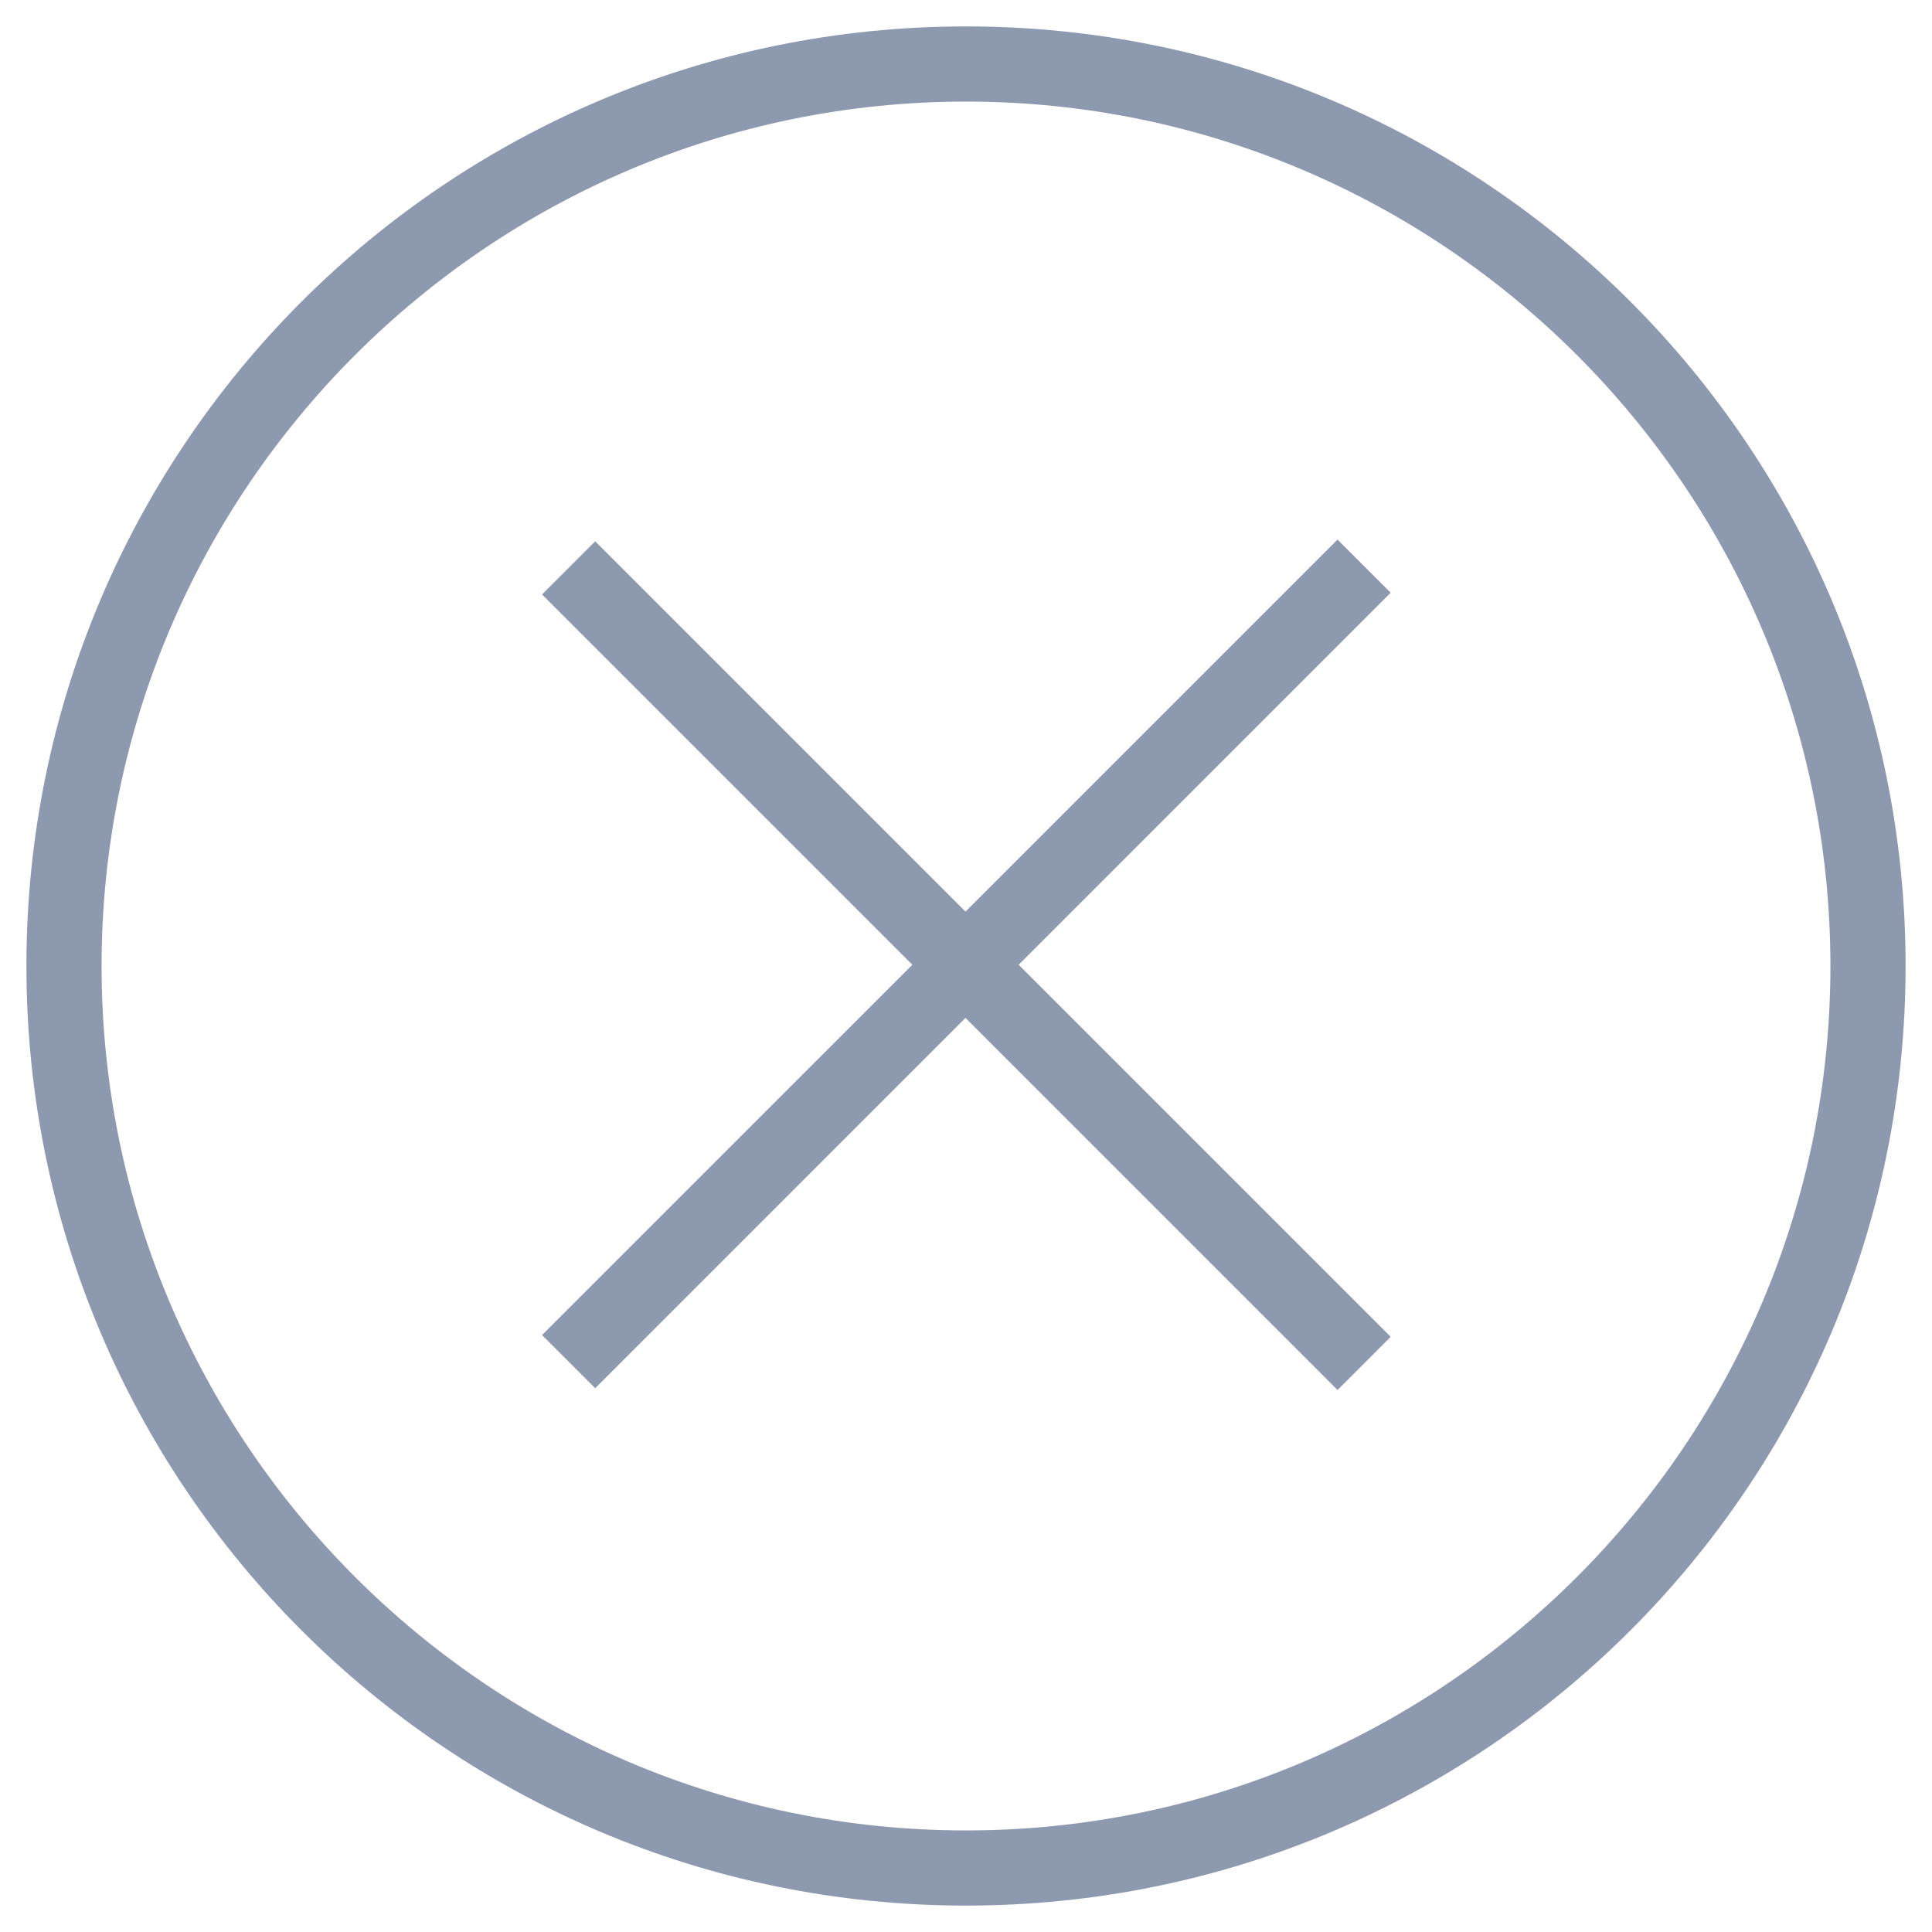
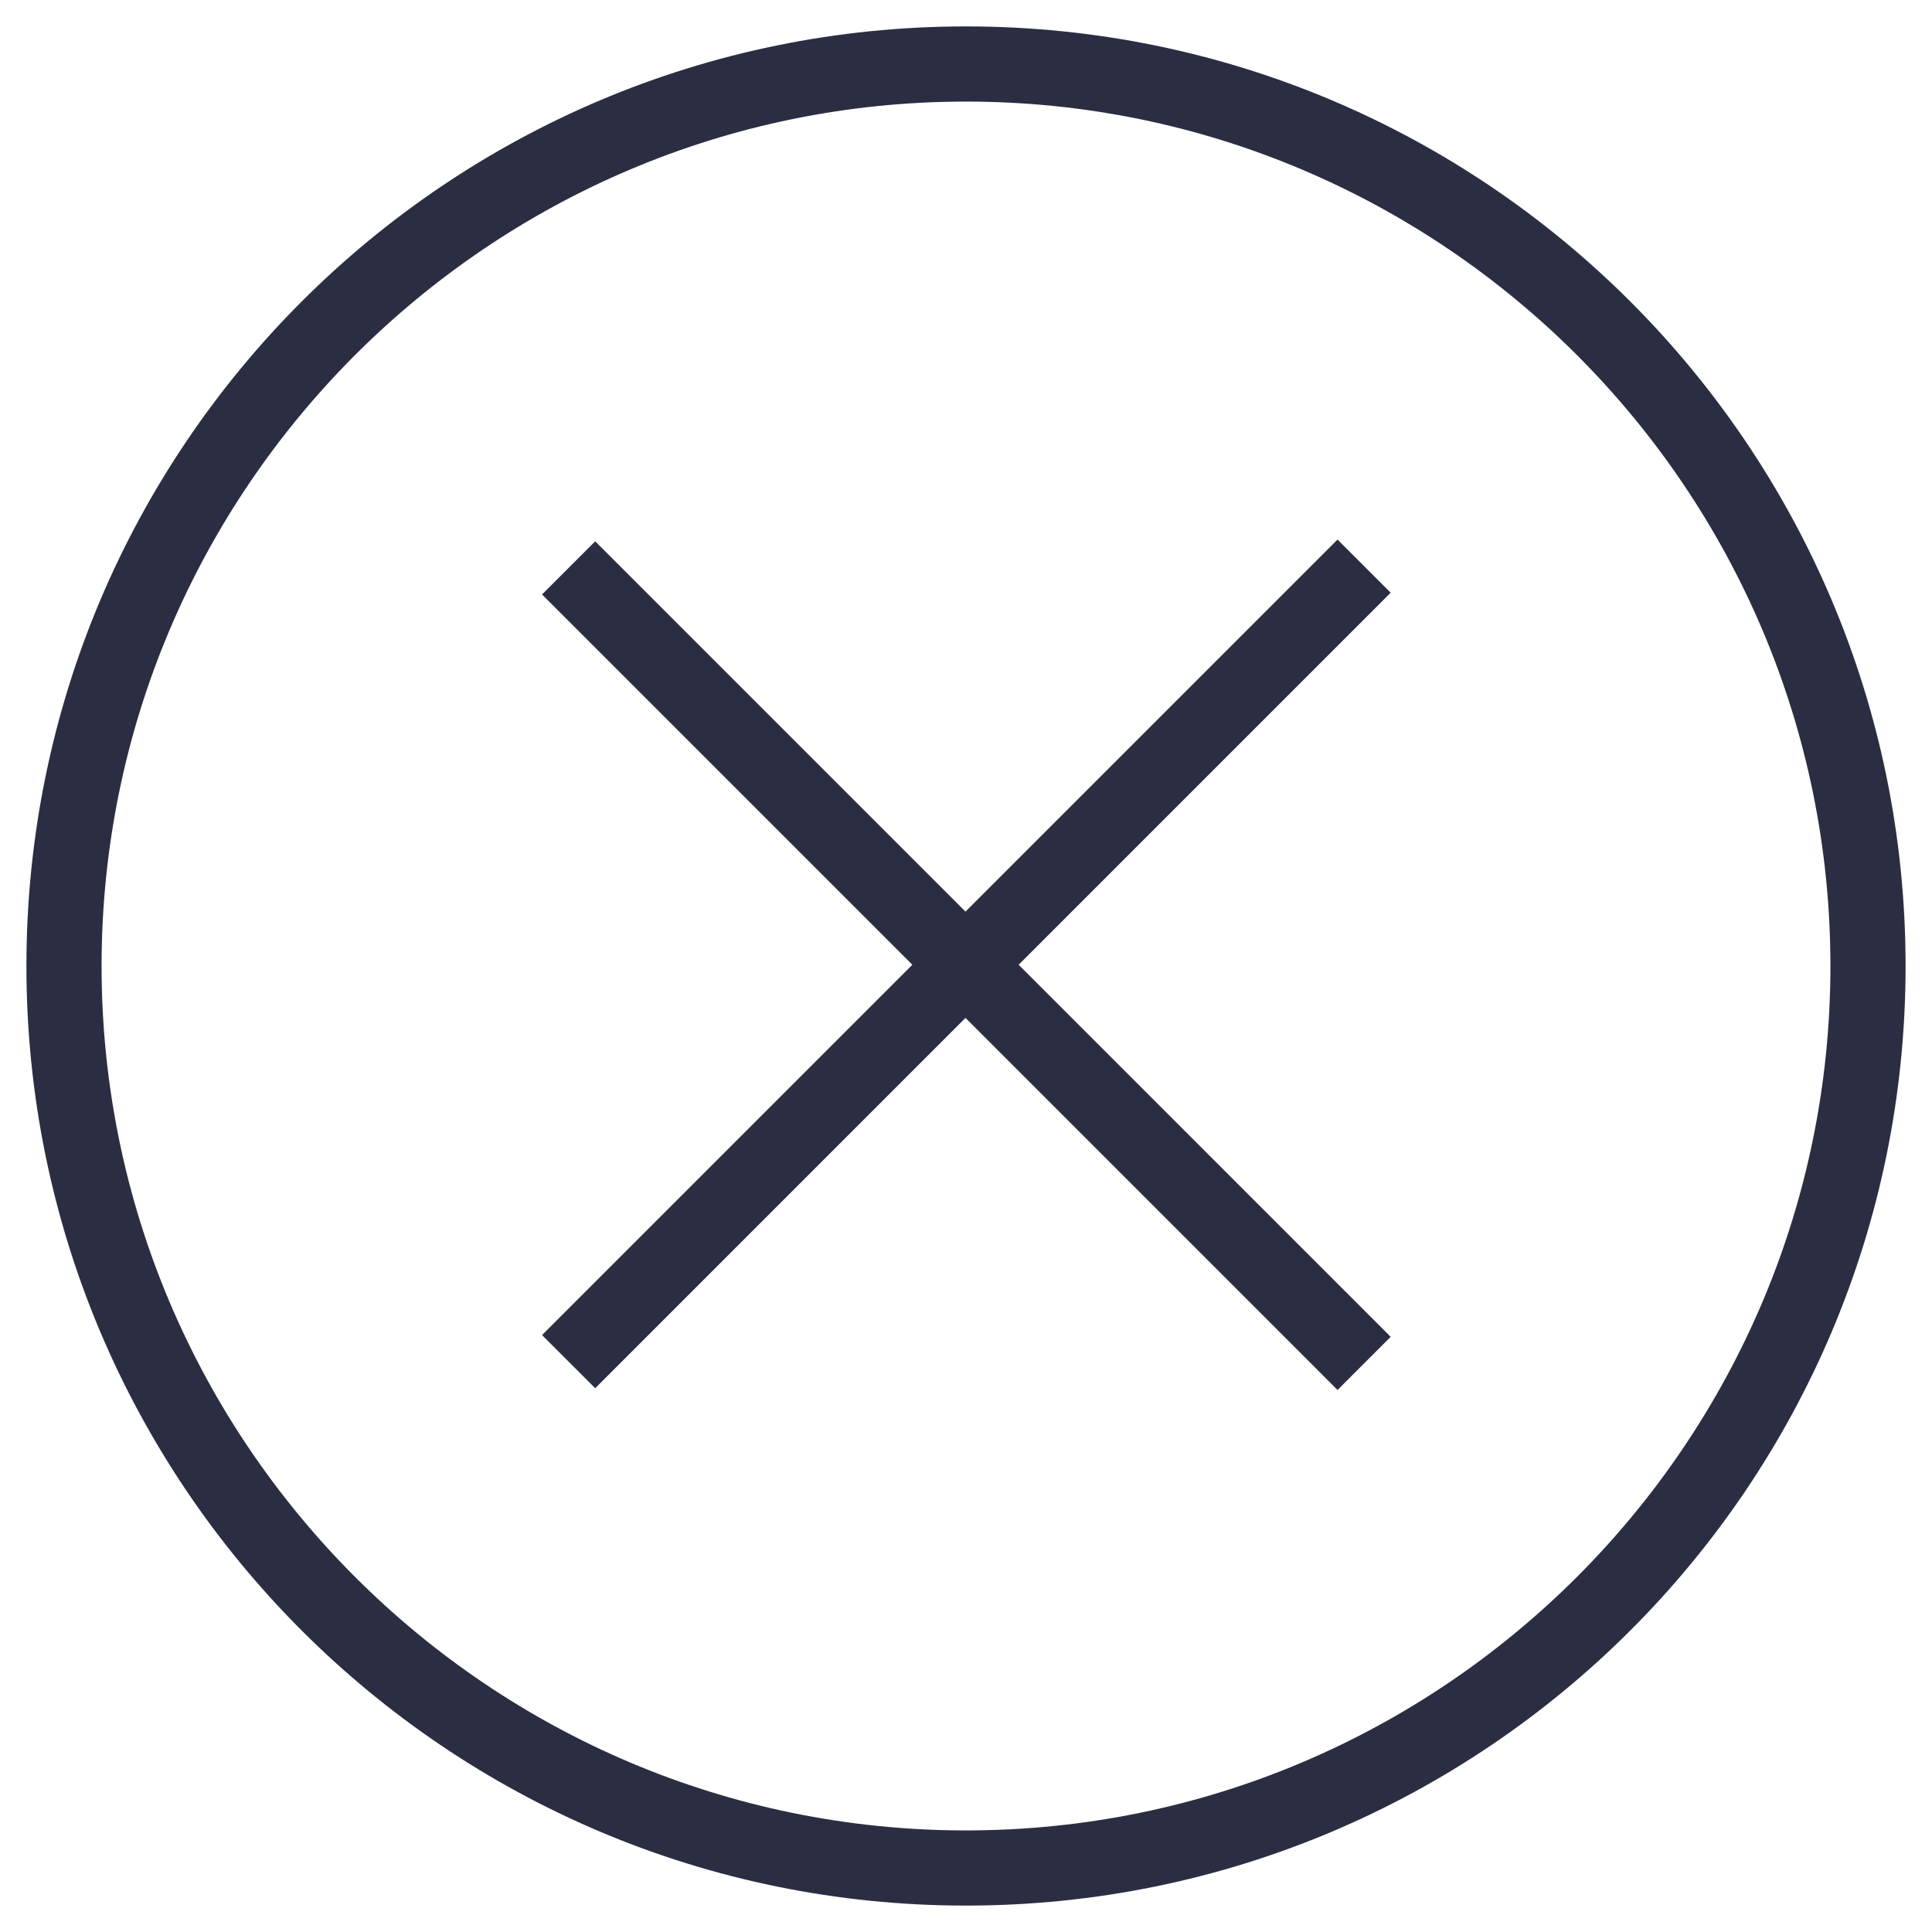
<svg xmlns="http://www.w3.org/2000/svg" enable-background="new 0 0 512 512" height="512px" id="Layer_1" version="1.1" viewBox="0 0 512 512" width="512px" xml:space="preserve">
  <defs id="defs9" />
-   <path d="M256,7C118.467,7,7,118.468,7,256.002C7,393.533,118.467,505,256,505s249-111.467,249-248.998  C505,118.468,393.533,7,256,7z M256,485.08c-126.31,0-229.08-102.771-229.08-229.078C26.92,129.692,129.69,26.92,256,26.92  c126.309,0,229.08,102.771,229.08,229.082C485.08,382.309,382.309,485.08,256,485.08z" fill="#425661" id="path2" style="fill:#8D99AE" />
-   <polygon fill="#425661" points="368.545,157.073 354.461,142.988 255.863,241.587 157.733,143.456 143.648,157.54 241.78,255.672   143.648,353.809 157.733,367.893 255.863,269.75 354.461,368.361 368.545,354.275 269.947,255.672 " id="polygon4" style="fill:#8D99AE" />
+   <path d="M256,7C118.467,7,7,118.468,7,256.002C7,393.533,118.467,505,256,505s249-111.467,249-248.998  C505,118.468,393.533,7,256,7z M256,485.08c-126.31,0-229.08-102.771-229.08-229.078C26.92,129.692,129.69,26.92,256,26.92  c126.309,0,229.08,102.771,229.08,229.082C485.08,382.309,382.309,485.08,256,485.08z" fill="#425661" id="path2" style="fill:#2B2D42" />
+   <polygon fill="#425661" points="368.545,157.073 354.461,142.988 255.863,241.587 157.733,143.456 143.648,157.54 241.78,255.672   143.648,353.809 157.733,367.893 255.863,269.75 354.461,368.361 368.545,354.275 269.947,255.672 " id="polygon4" style="fill:#2B2D42" />
</svg>
